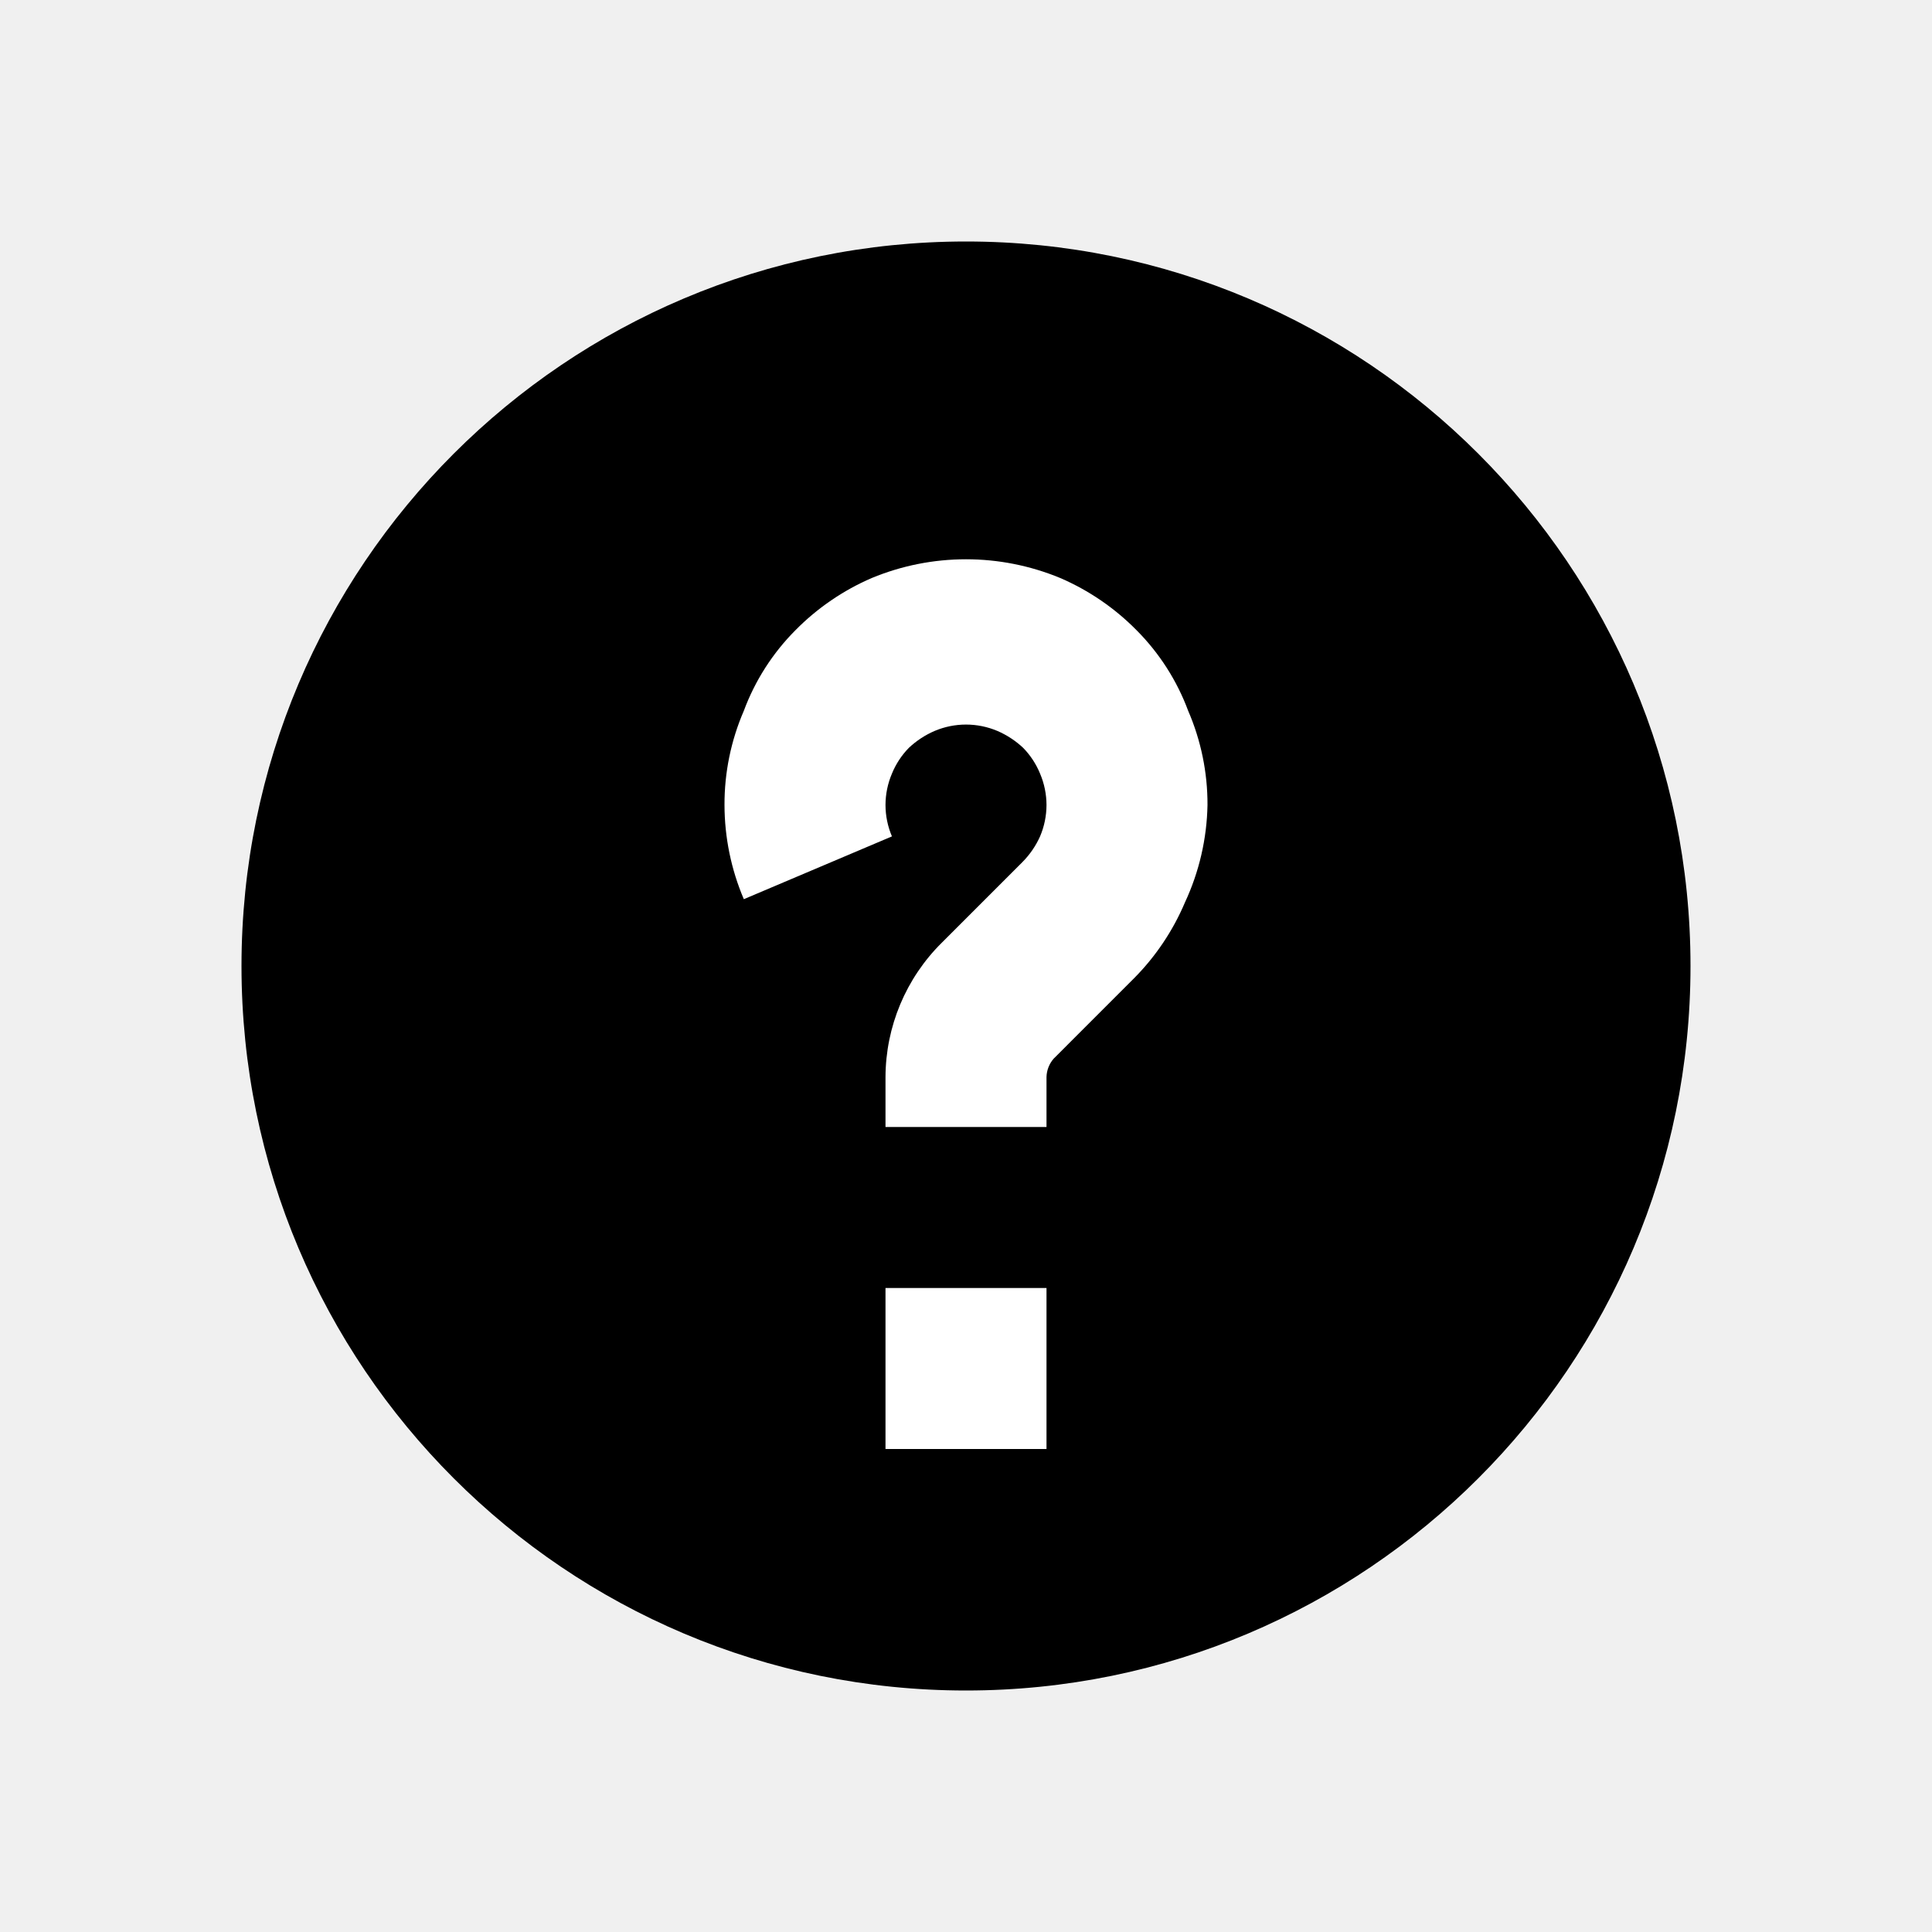
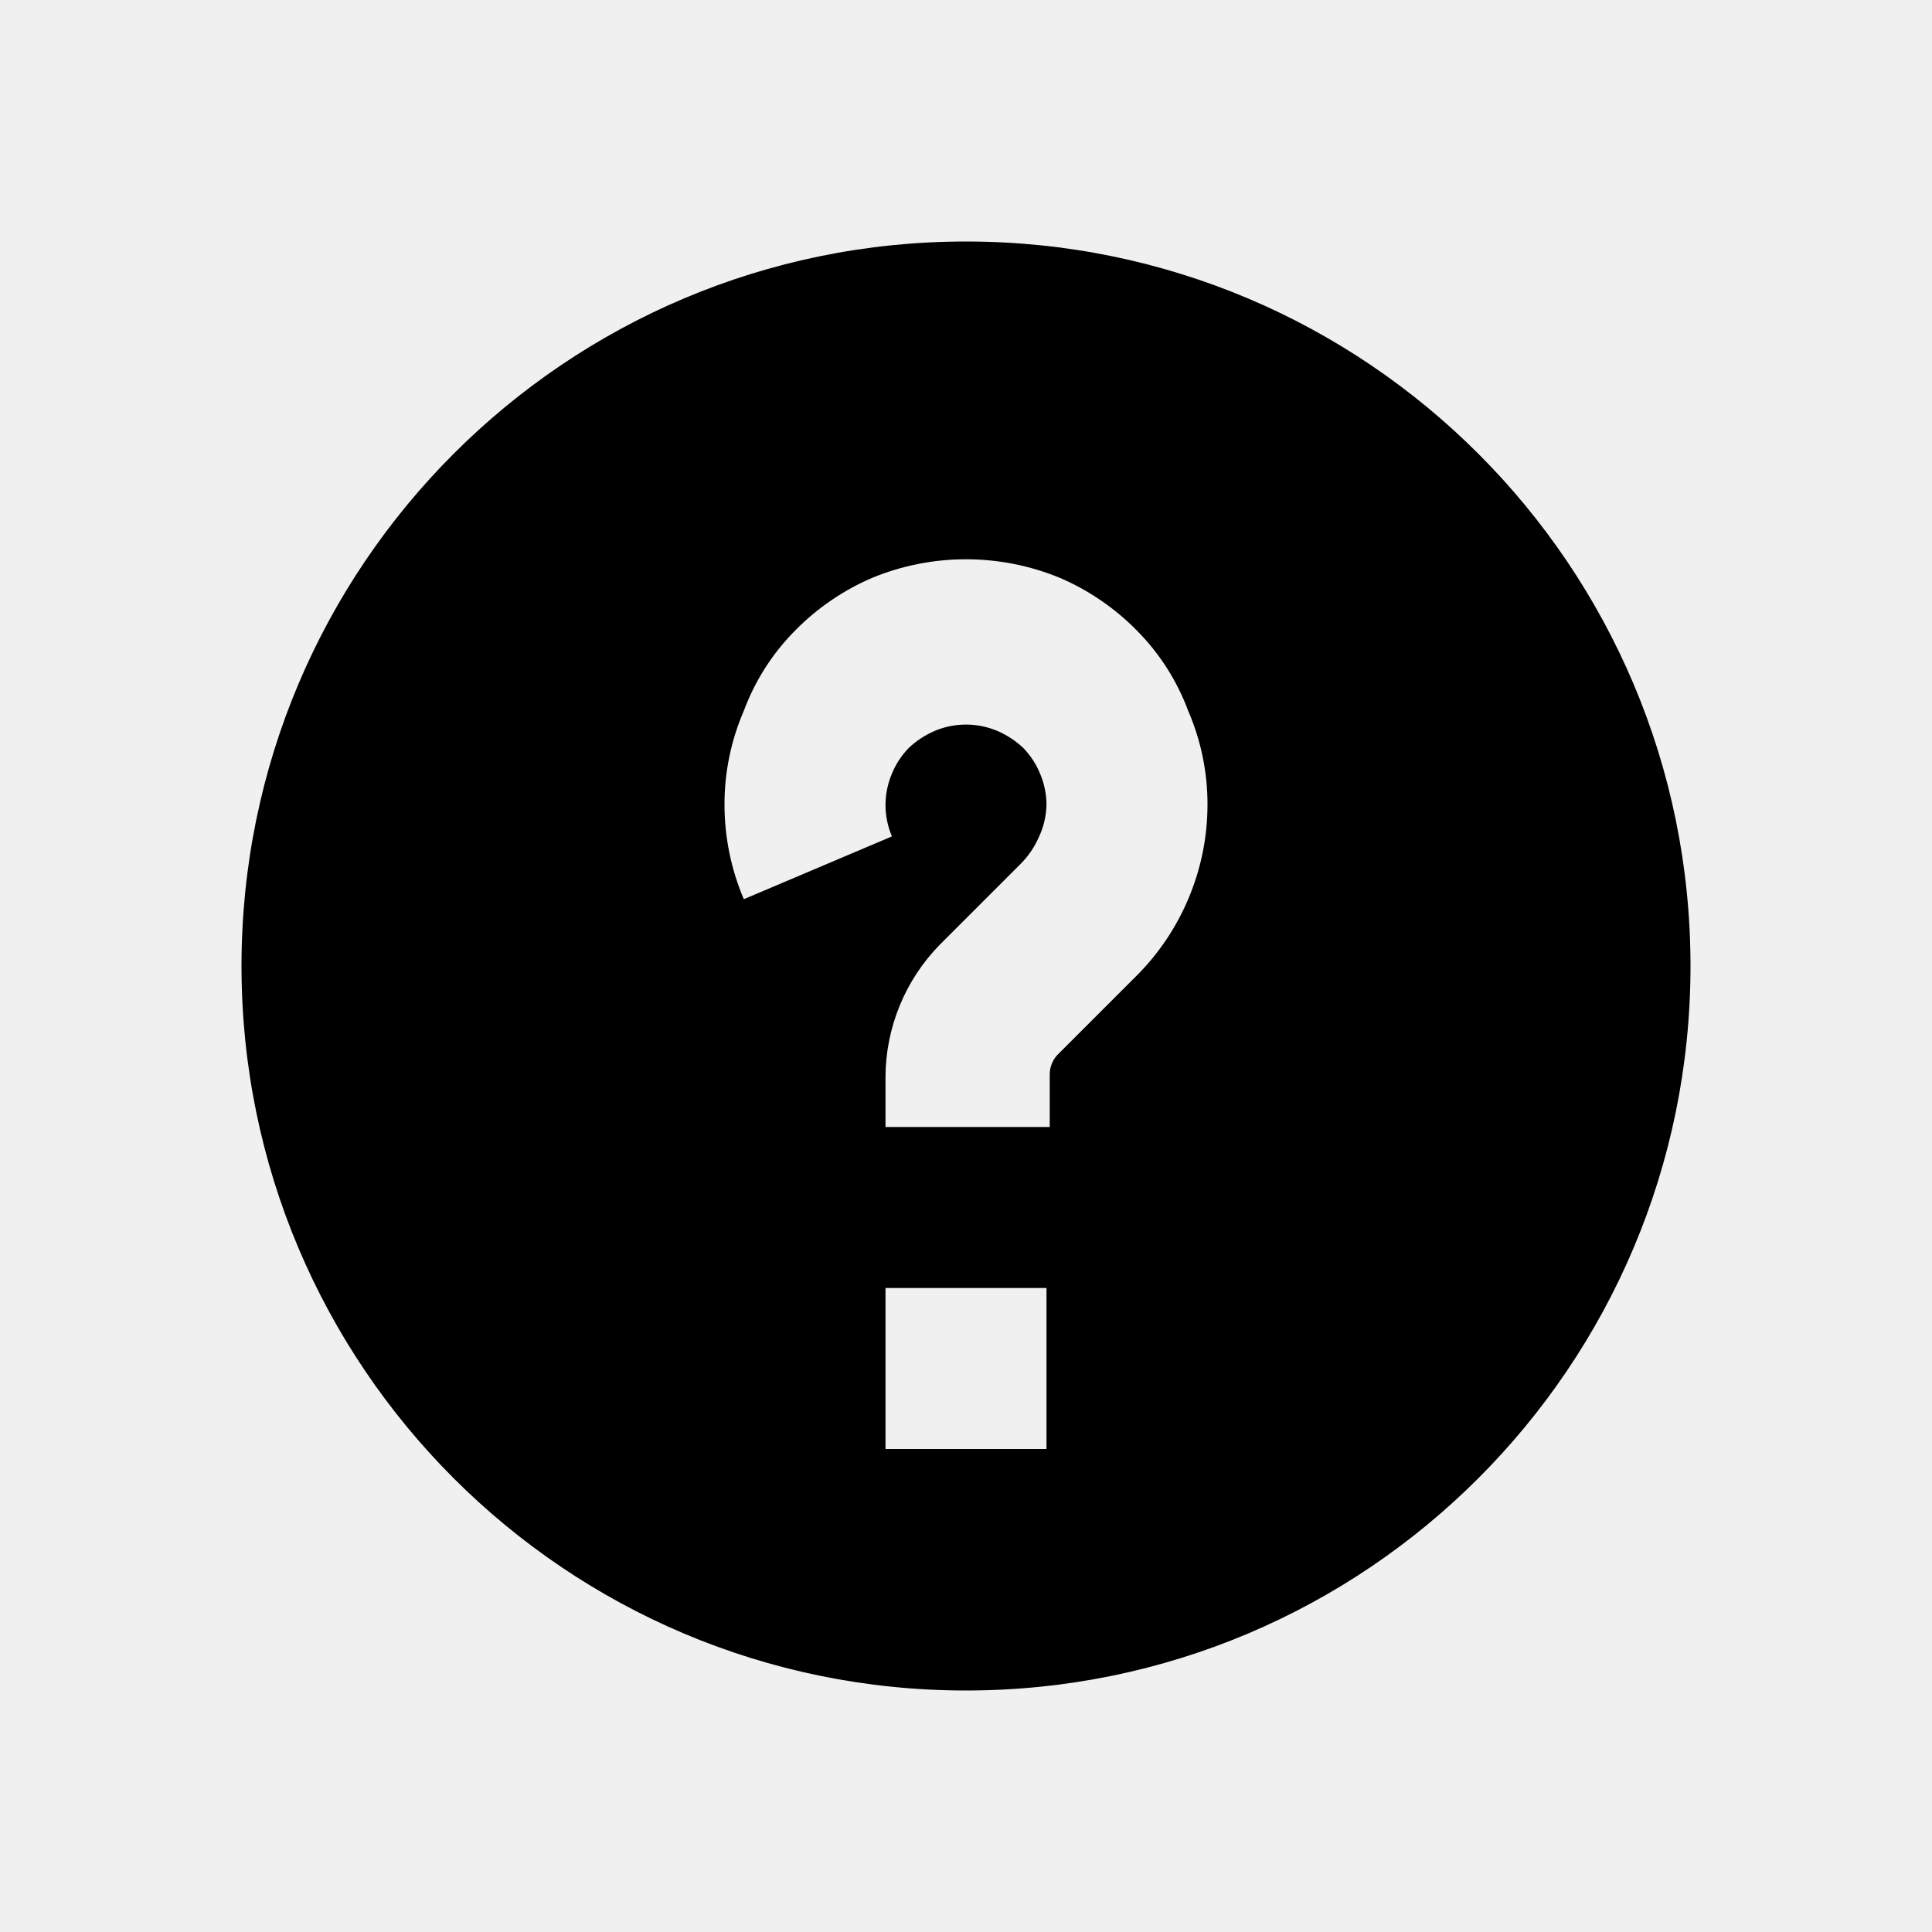
<svg xmlns="http://www.w3.org/2000/svg" viewBox="0 0 24 24">
-   <path d="M12,3a9,9,0,1,0,9,9A9,9,0,0,0,12,3Z" />
-   <path d="M13,18H11V16h2Zm2-8a2.92,2.92,0,0,0-.24-1.17,2.8,2.8,0,0,0-.64-1,3,3,0,0,0-.95-.65,3.06,3.06,0,0,0-2.34,0,3,3,0,0,0-.95.65,2.8,2.8,0,0,0-.64,1A2.92,2.92,0,0,0,9,10a3,3,0,0,0,.24,1.17l1.84-.78A1,1,0,0,1,11,10a1,1,0,0,1,.08-.39,1,1,0,0,1,.21-.32,1.11,1.11,0,0,1,.32-.21,1,1,0,0,1,.78,0,1.11,1.11,0,0,1,.32.21,1,1,0,0,1,.21.32A1,1,0,0,1,13,10a1,1,0,0,1-.08.39,1.08,1.08,0,0,1-.22.32l-1,1A2.36,2.36,0,0,0,11,13.38V14h2v-.62a.36.36,0,0,1,.09-.23l1-1a3,3,0,0,0,.63-.94A3,3,0,0,0,15,10Z" fill="#fff" />
+   <path d="M12,3a9,9,0,1,0,9,9A9,9,0,0,0,12,3Zm1,15H11V16h2Zm1.76-6.83a3,3,0,0,1-.63.94l-1,1a.36.36,0,0,0-.09.23V14H11v-.62a2.36,2.36,0,0,1,.68-1.65l1-1a1.08,1.08,0,0,0,.22-.32A1,1,0,0,0,13,10a1,1,0,0,0-.08-.39,1,1,0,0,0-.21-.32,1.11,1.11,0,0,0-.32-.21,1,1,0,0,0-.78,0,1.11,1.11,0,0,0-.32.21,1,1,0,0,0-.21.32A1,1,0,0,0,11,10a1,1,0,0,0,.08.39l-1.84.78A3,3,0,0,1,9,10a2.92,2.92,0,0,1,.24-1.17,2.8,2.8,0,0,1,.64-1,3,3,0,0,1,.95-.65,3.06,3.06,0,0,1,2.34,0,3,3,0,0,1,.95.65,2.8,2.8,0,0,1,.64,1A2.92,2.92,0,0,1,15,10,3,3,0,0,1,14.76,11.17Z" />
</svg>
